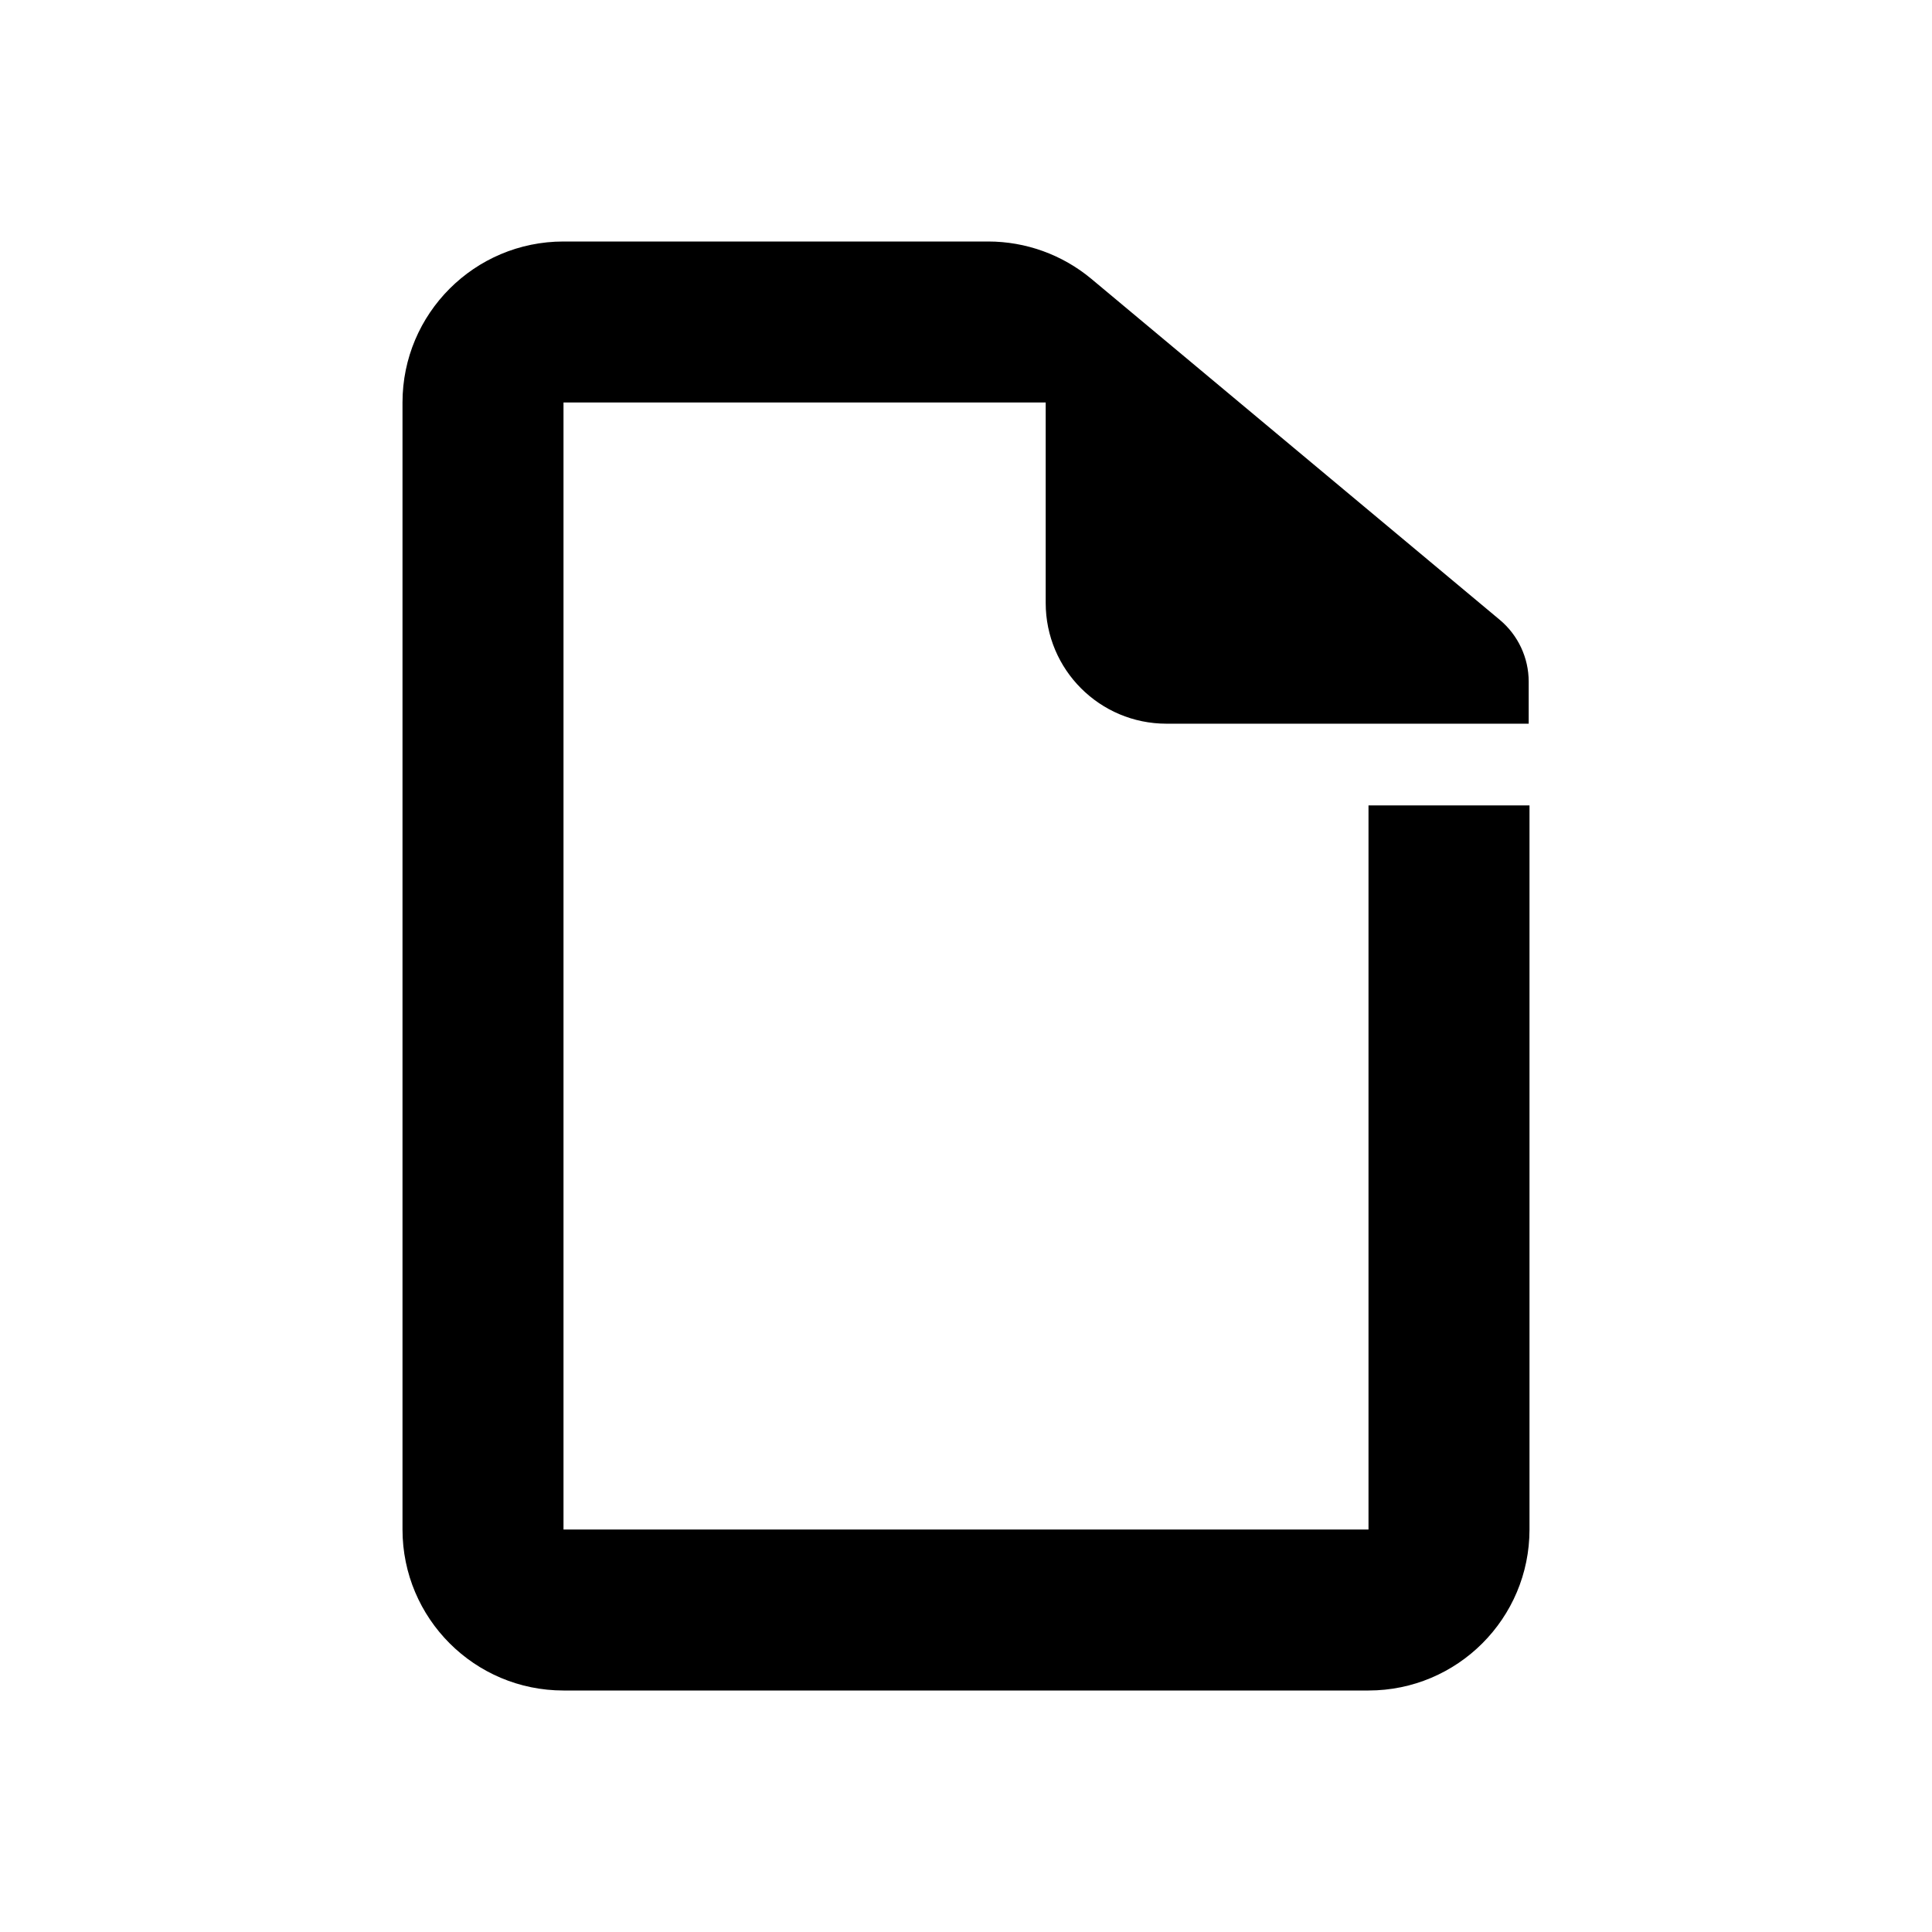
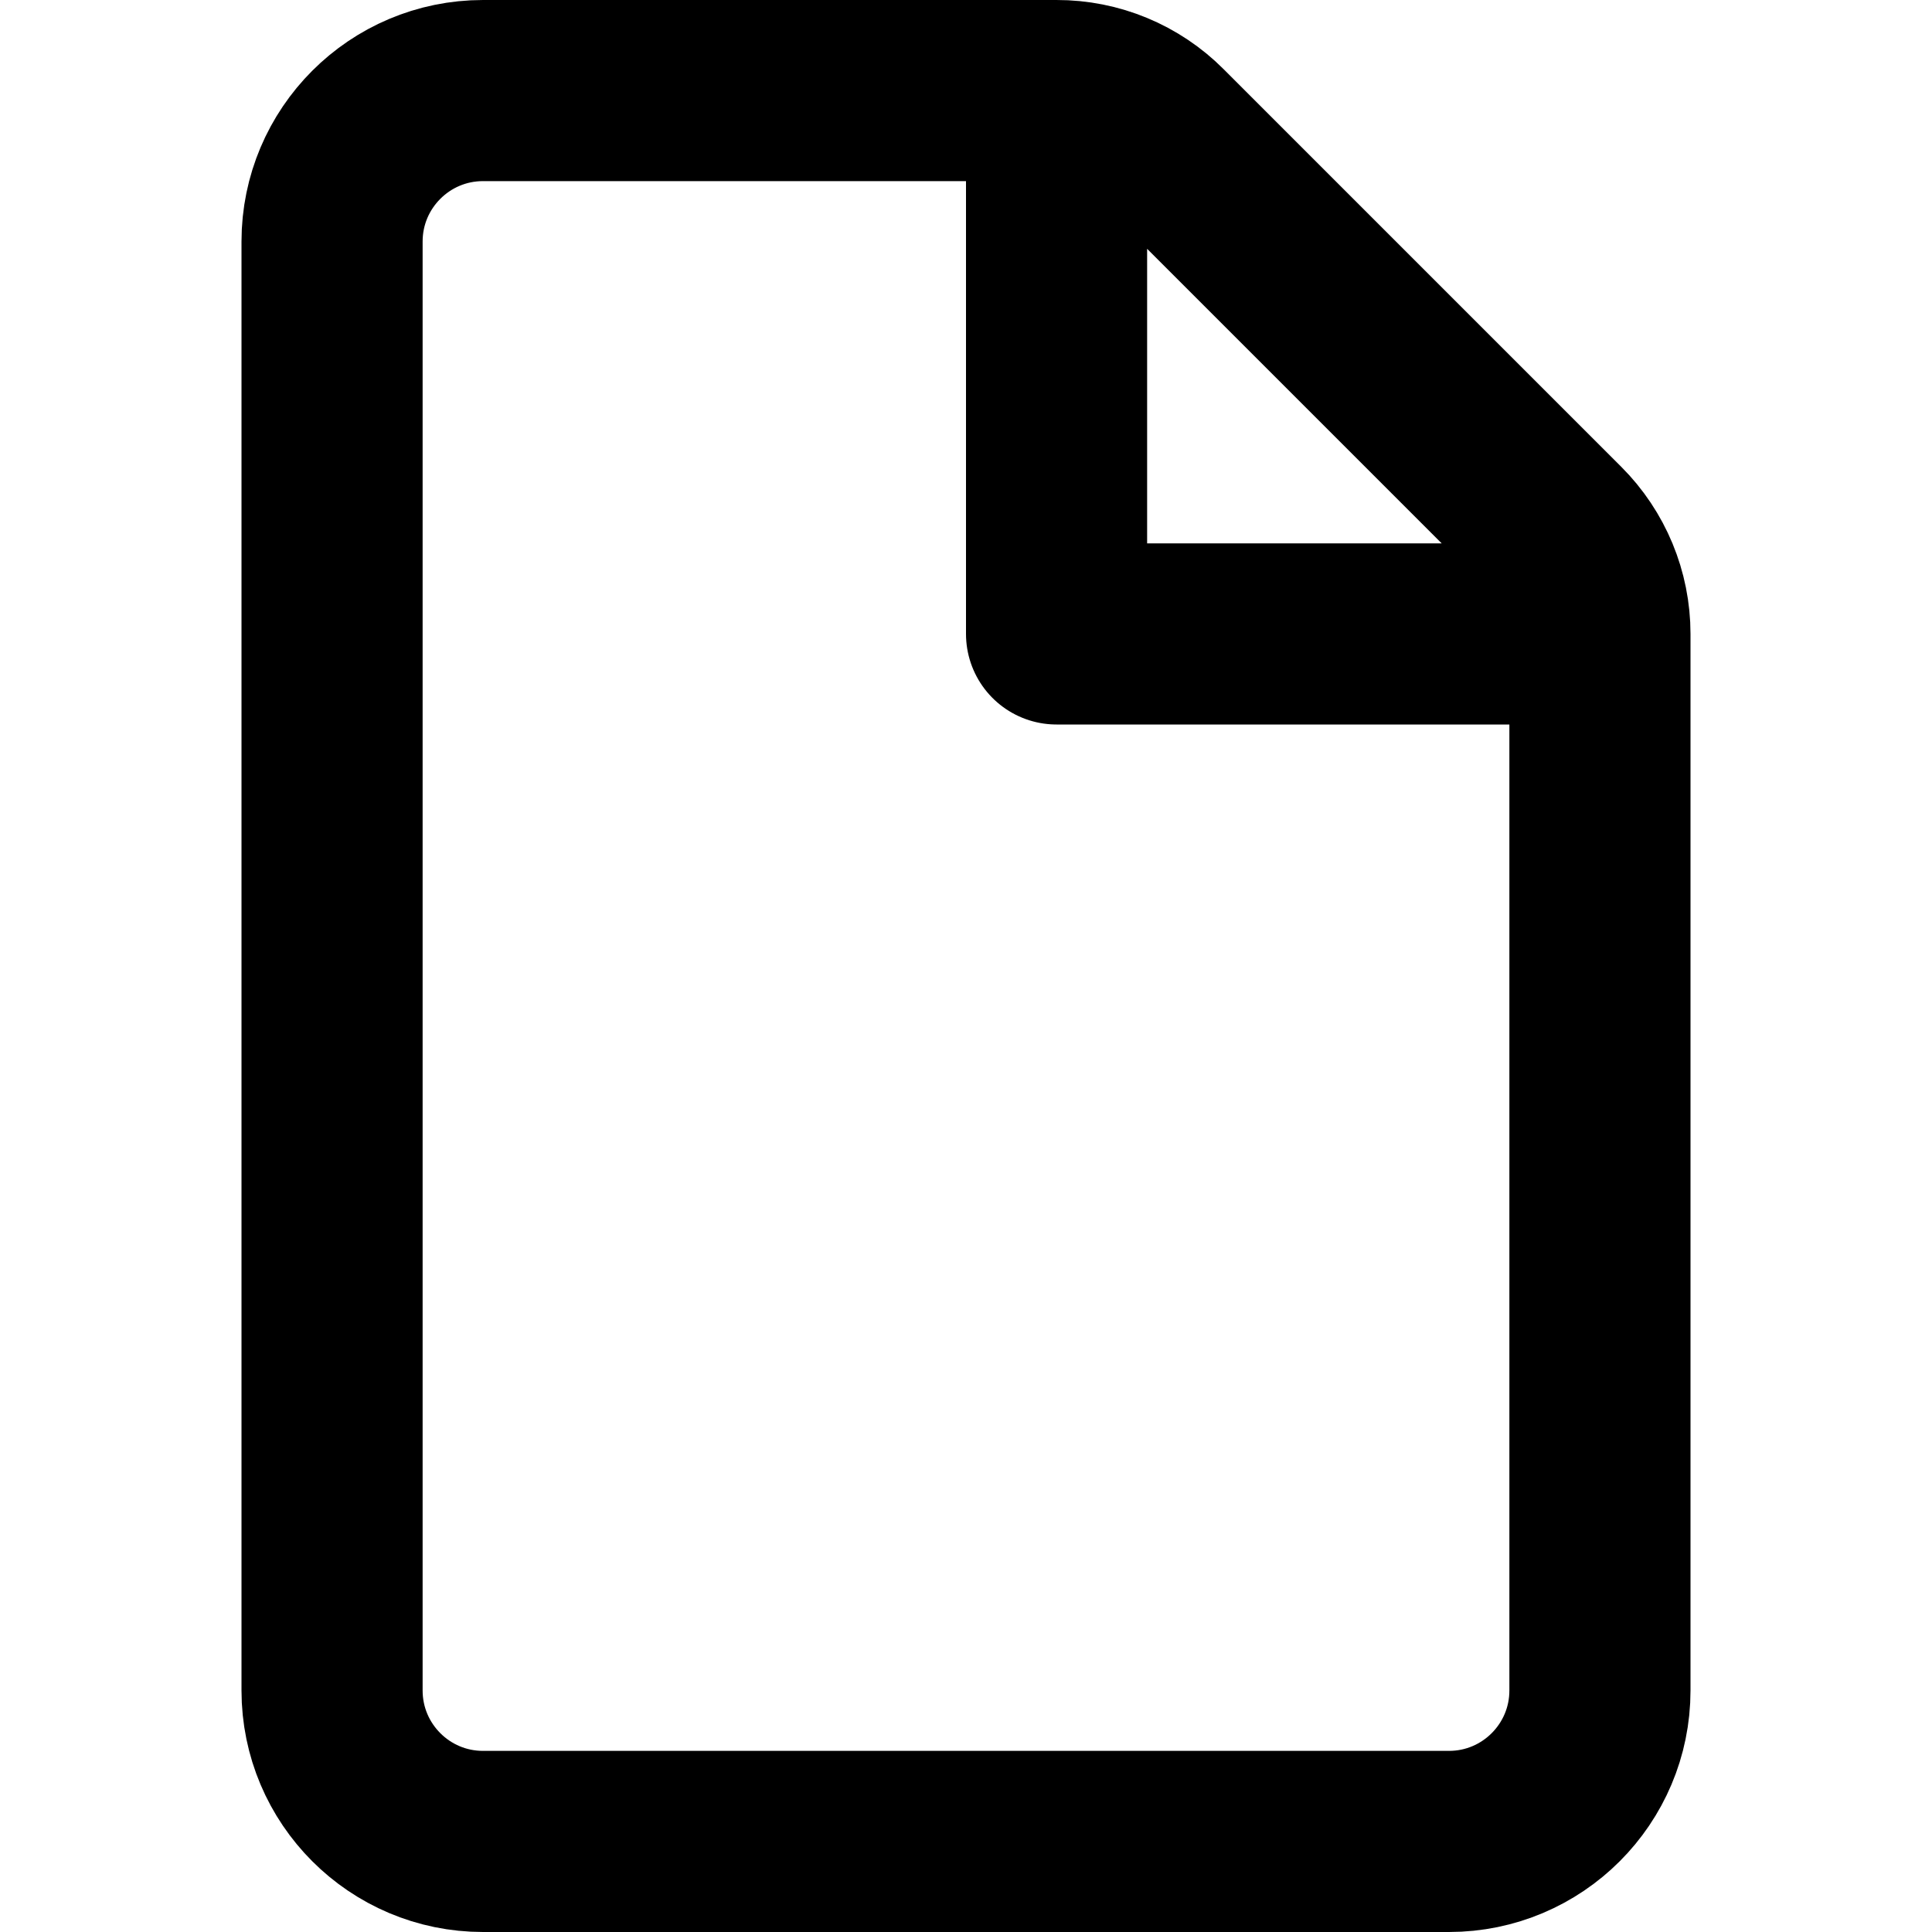
- <svg xmlns="http://www.w3.org/2000/svg" width="16" height="16" viewBox="0 0 24 24" role="presentation">
-   <path fill="currentcolor" fill-rule="evenodd" d="M17 10.005V19H7V5h5.99v2.49a1.5 1.5 0 0 0 1.5 1.5h4.5v-.522c0-.297-.132-.578-.359-.768l-5.074-4.236c-.36-.3-.813-.464-1.282-.464H7a2 2 0 0 0-2 2v14a2 2 0 0 0 2 2h10a2 2 0 0 0 2-2v-8.995z" />
+ <svg xmlns="http://www.w3.org/2000/svg" width="16" height="16" fill="none" viewBox="0 0 16 16" role="presentation">
+   <path stroke="currentcolor" stroke-linejoin="round" stroke-width="1.5" d="M13.25 5.25V14c0 .69-.56 1.25-1.25 1.25H4c-.69 0-1.25-.56-1.25-1.25V2c0-.69.56-1.25 1.25-1.25h4.75m4.5 4.5h-4.5V.75m4.5 4.5c0-.32-.127-.627-.354-.854L9.604 1.104A1.2 1.2 0 0 0 8.75.75" />
</svg>
